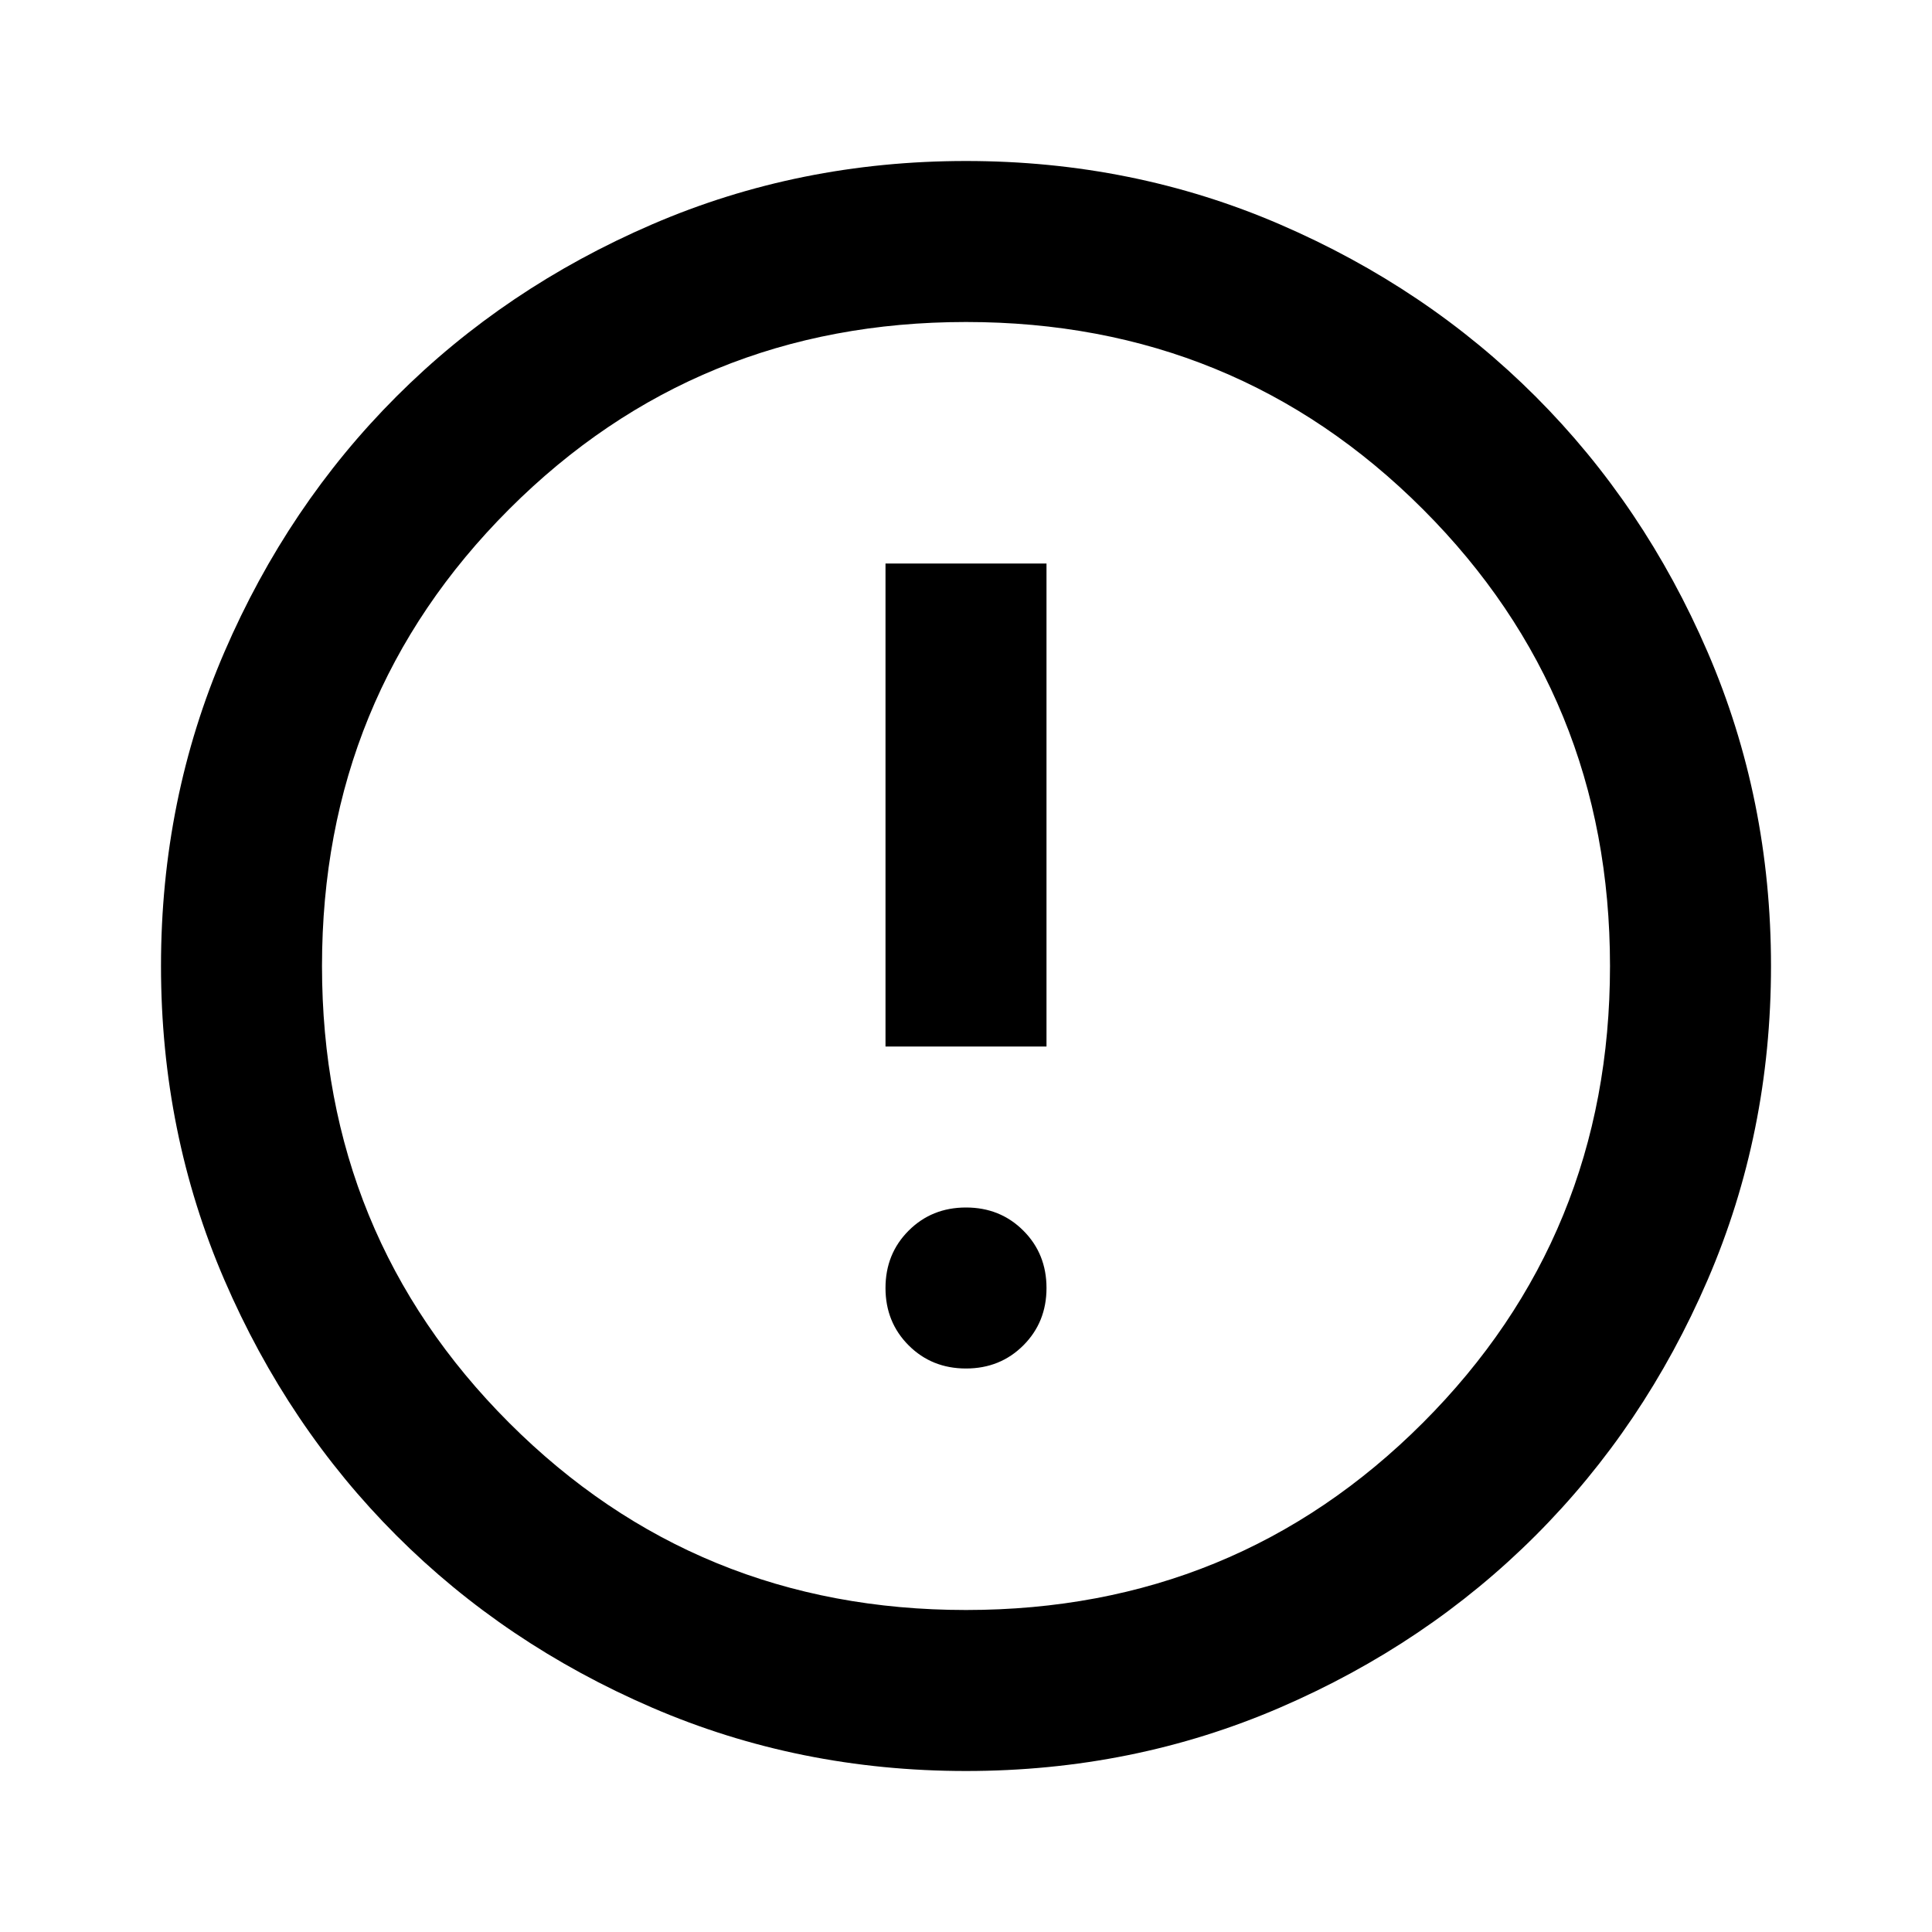
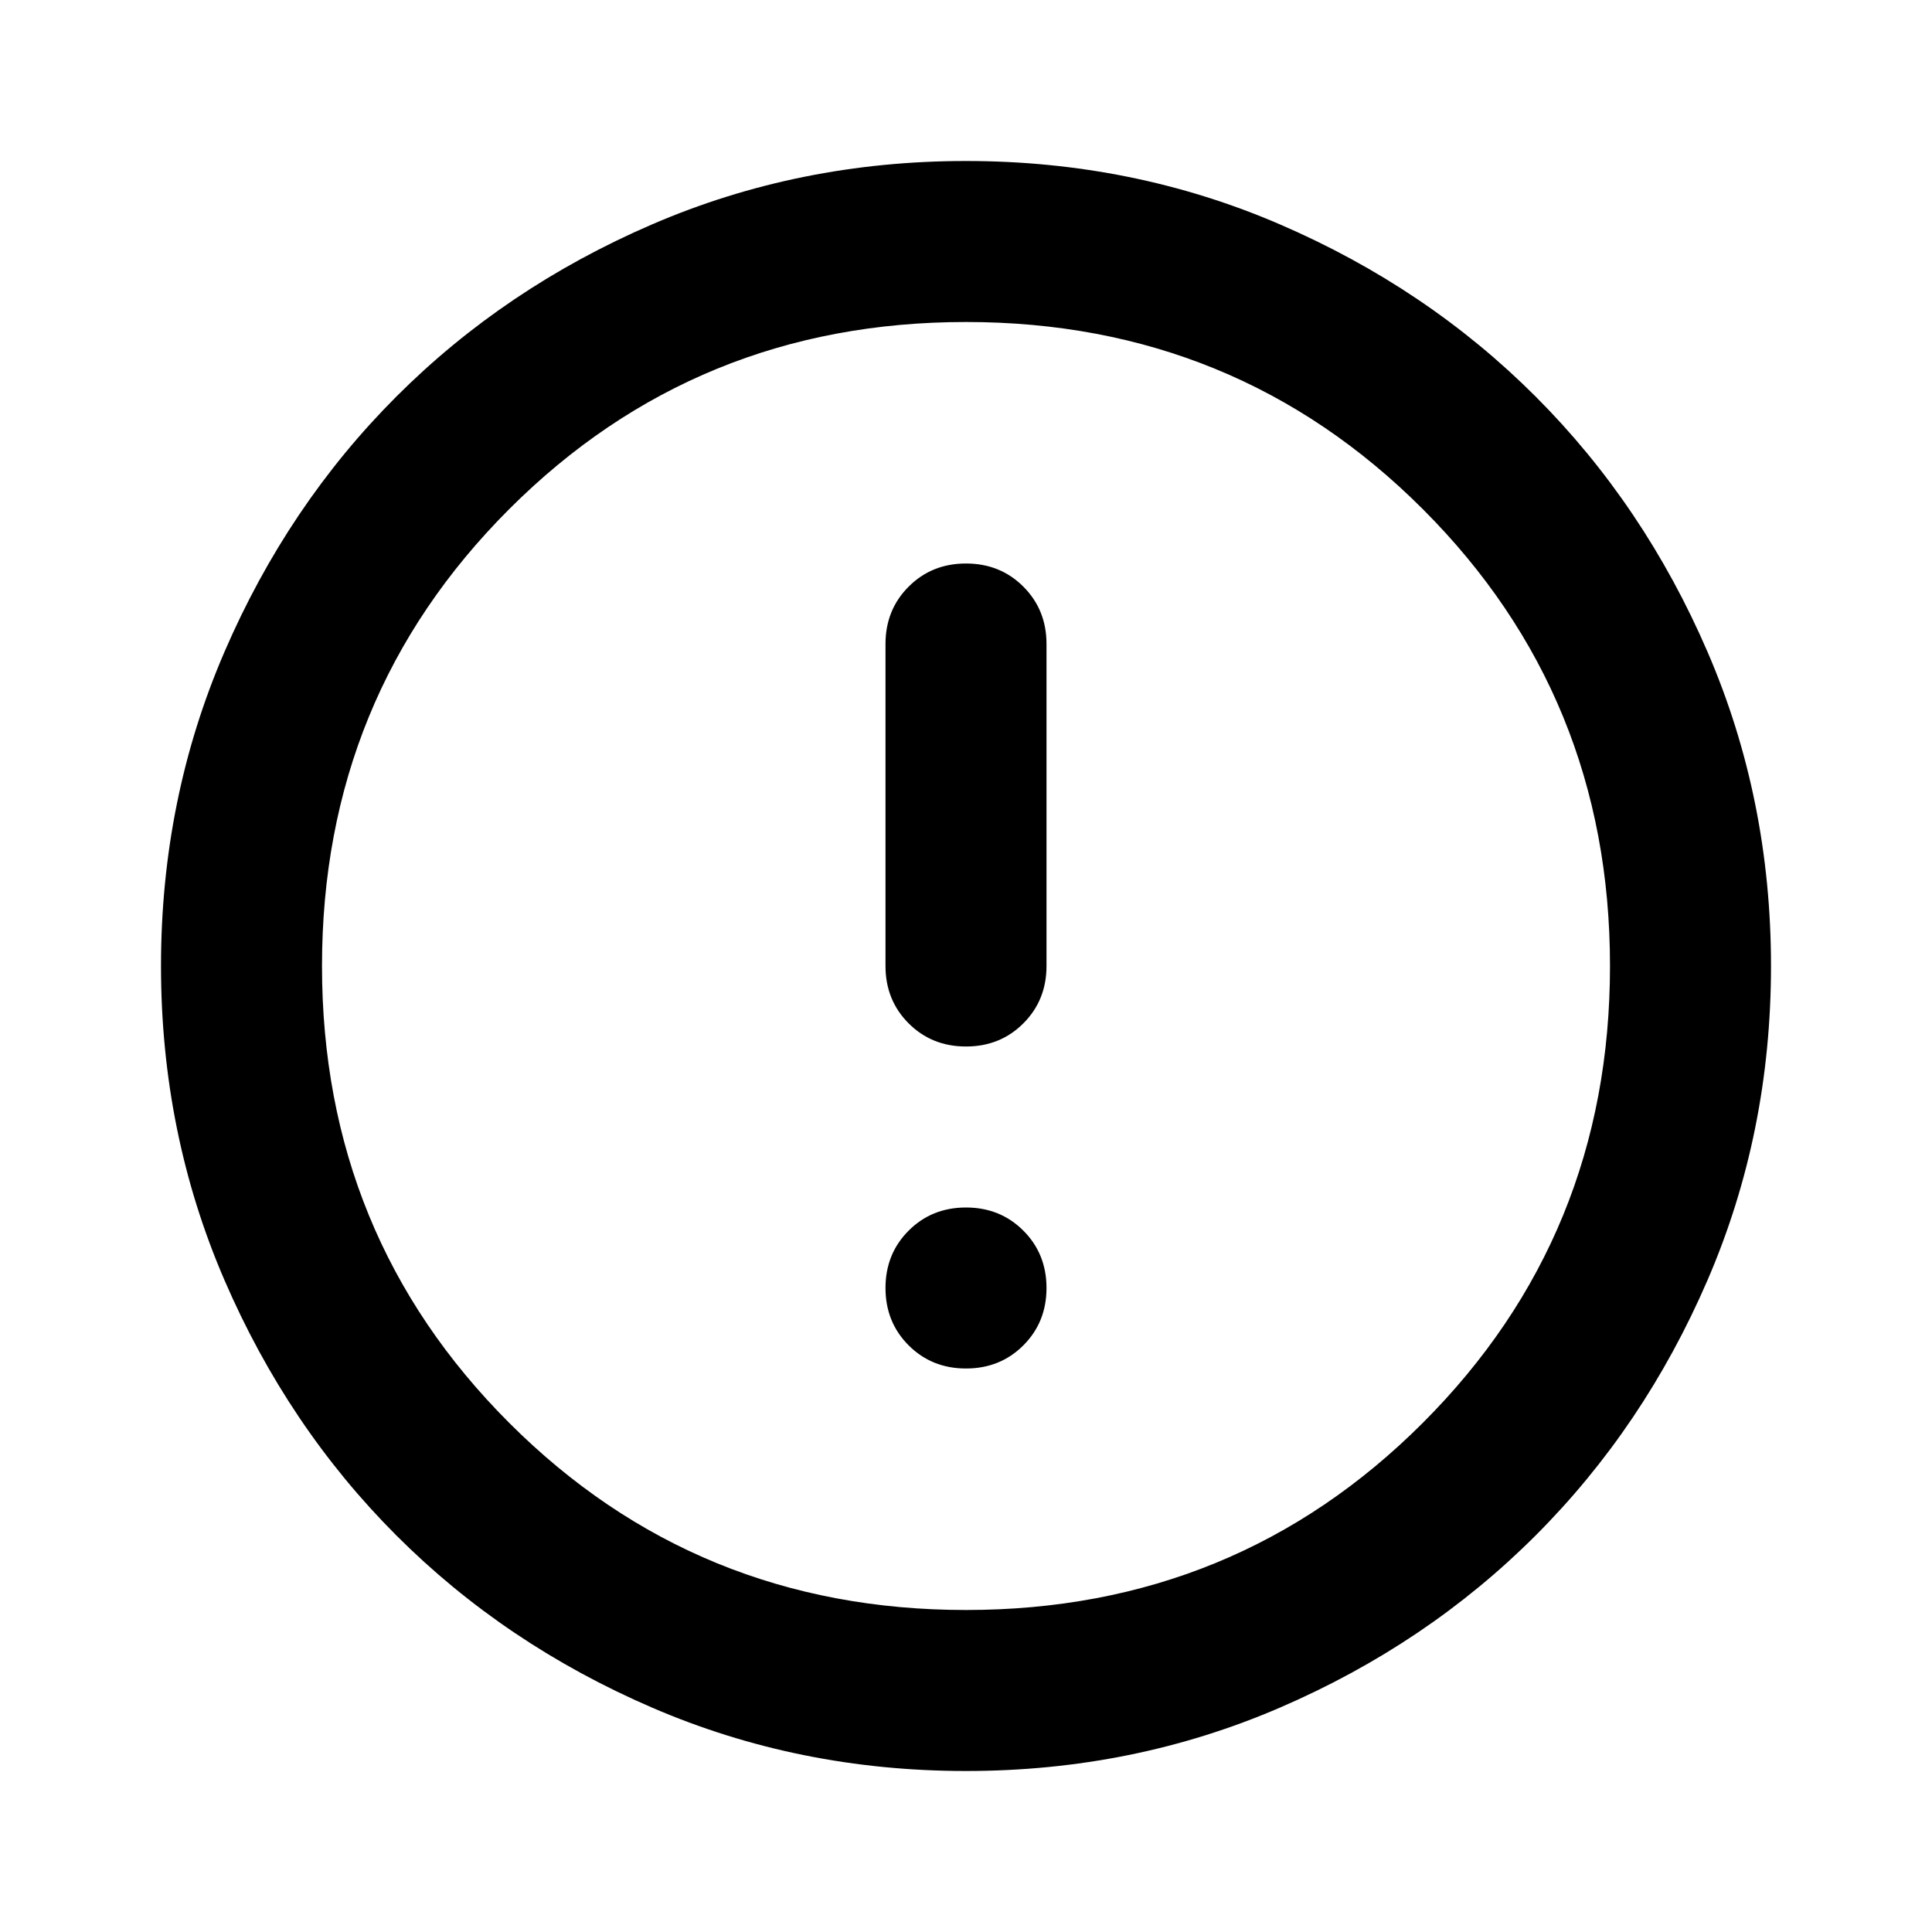
- <svg xmlns="http://www.w3.org/2000/svg" height="24" viewBox="0 -960 960 960" width="24">
-   <path d="M480-280q17 0 28.5-11.5T520-320q0-17-11.5-28.5T480-360q-17 0-28.5 11.5T440-320q0 17 11.5 28.5T480-280Zm-40-160h80v-240h-80v240Zm40 360q-83 0-156-31.5T197-197q-54-54-85.5-127T80-480q0-83 31.5-156T197-763q54-54 127-85.5T480-880q83 0 156 31.5T763-763q54 54 85.5 127T880-480q0 83-31.5 156T763-197q-54 54-127 85.5T480-80Zm0-80q134 0 227-93t93-227q0-134-93-227t-227-93q-134 0-227 93t-93 227q0 134 93 227t227 93Zm0-320Z" />
+ <svg xmlns="http://www.w3.org/2000/svg" height="24px" viewBox="0 -960 960 960" width="24px" fill="#000000">
+   <path d="M480-280q17 0 28.5-11.5T520-320q0-17-11.5-28.5T480-360q-17 0-28.5 11.5T440-320q0 17 11.5 28.5T480-280Zm0-160q17 0 28.5-11.5T520-480v-160q0-17-11.5-28.5T480-680q-17 0-28.5 11.5T440-640v160q0 17 11.5 28.5T480-440Zm0 360q-83 0-156-31.5T197-197q-54-54-85.5-127T80-480q0-83 31.5-156T197-763q54-54 127-85.5T480-880q83 0 156 31.5T763-763q54 54 85.5 127T880-480q0 83-31.5 156T763-197q-54 54-127 85.5T480-80Zm0-80q134 0 227-93t93-227q0-134-93-227t-227-93q-134 0-227 93t-93 227q0 134 93 227t227 93Zm0-320Z" />
</svg>
